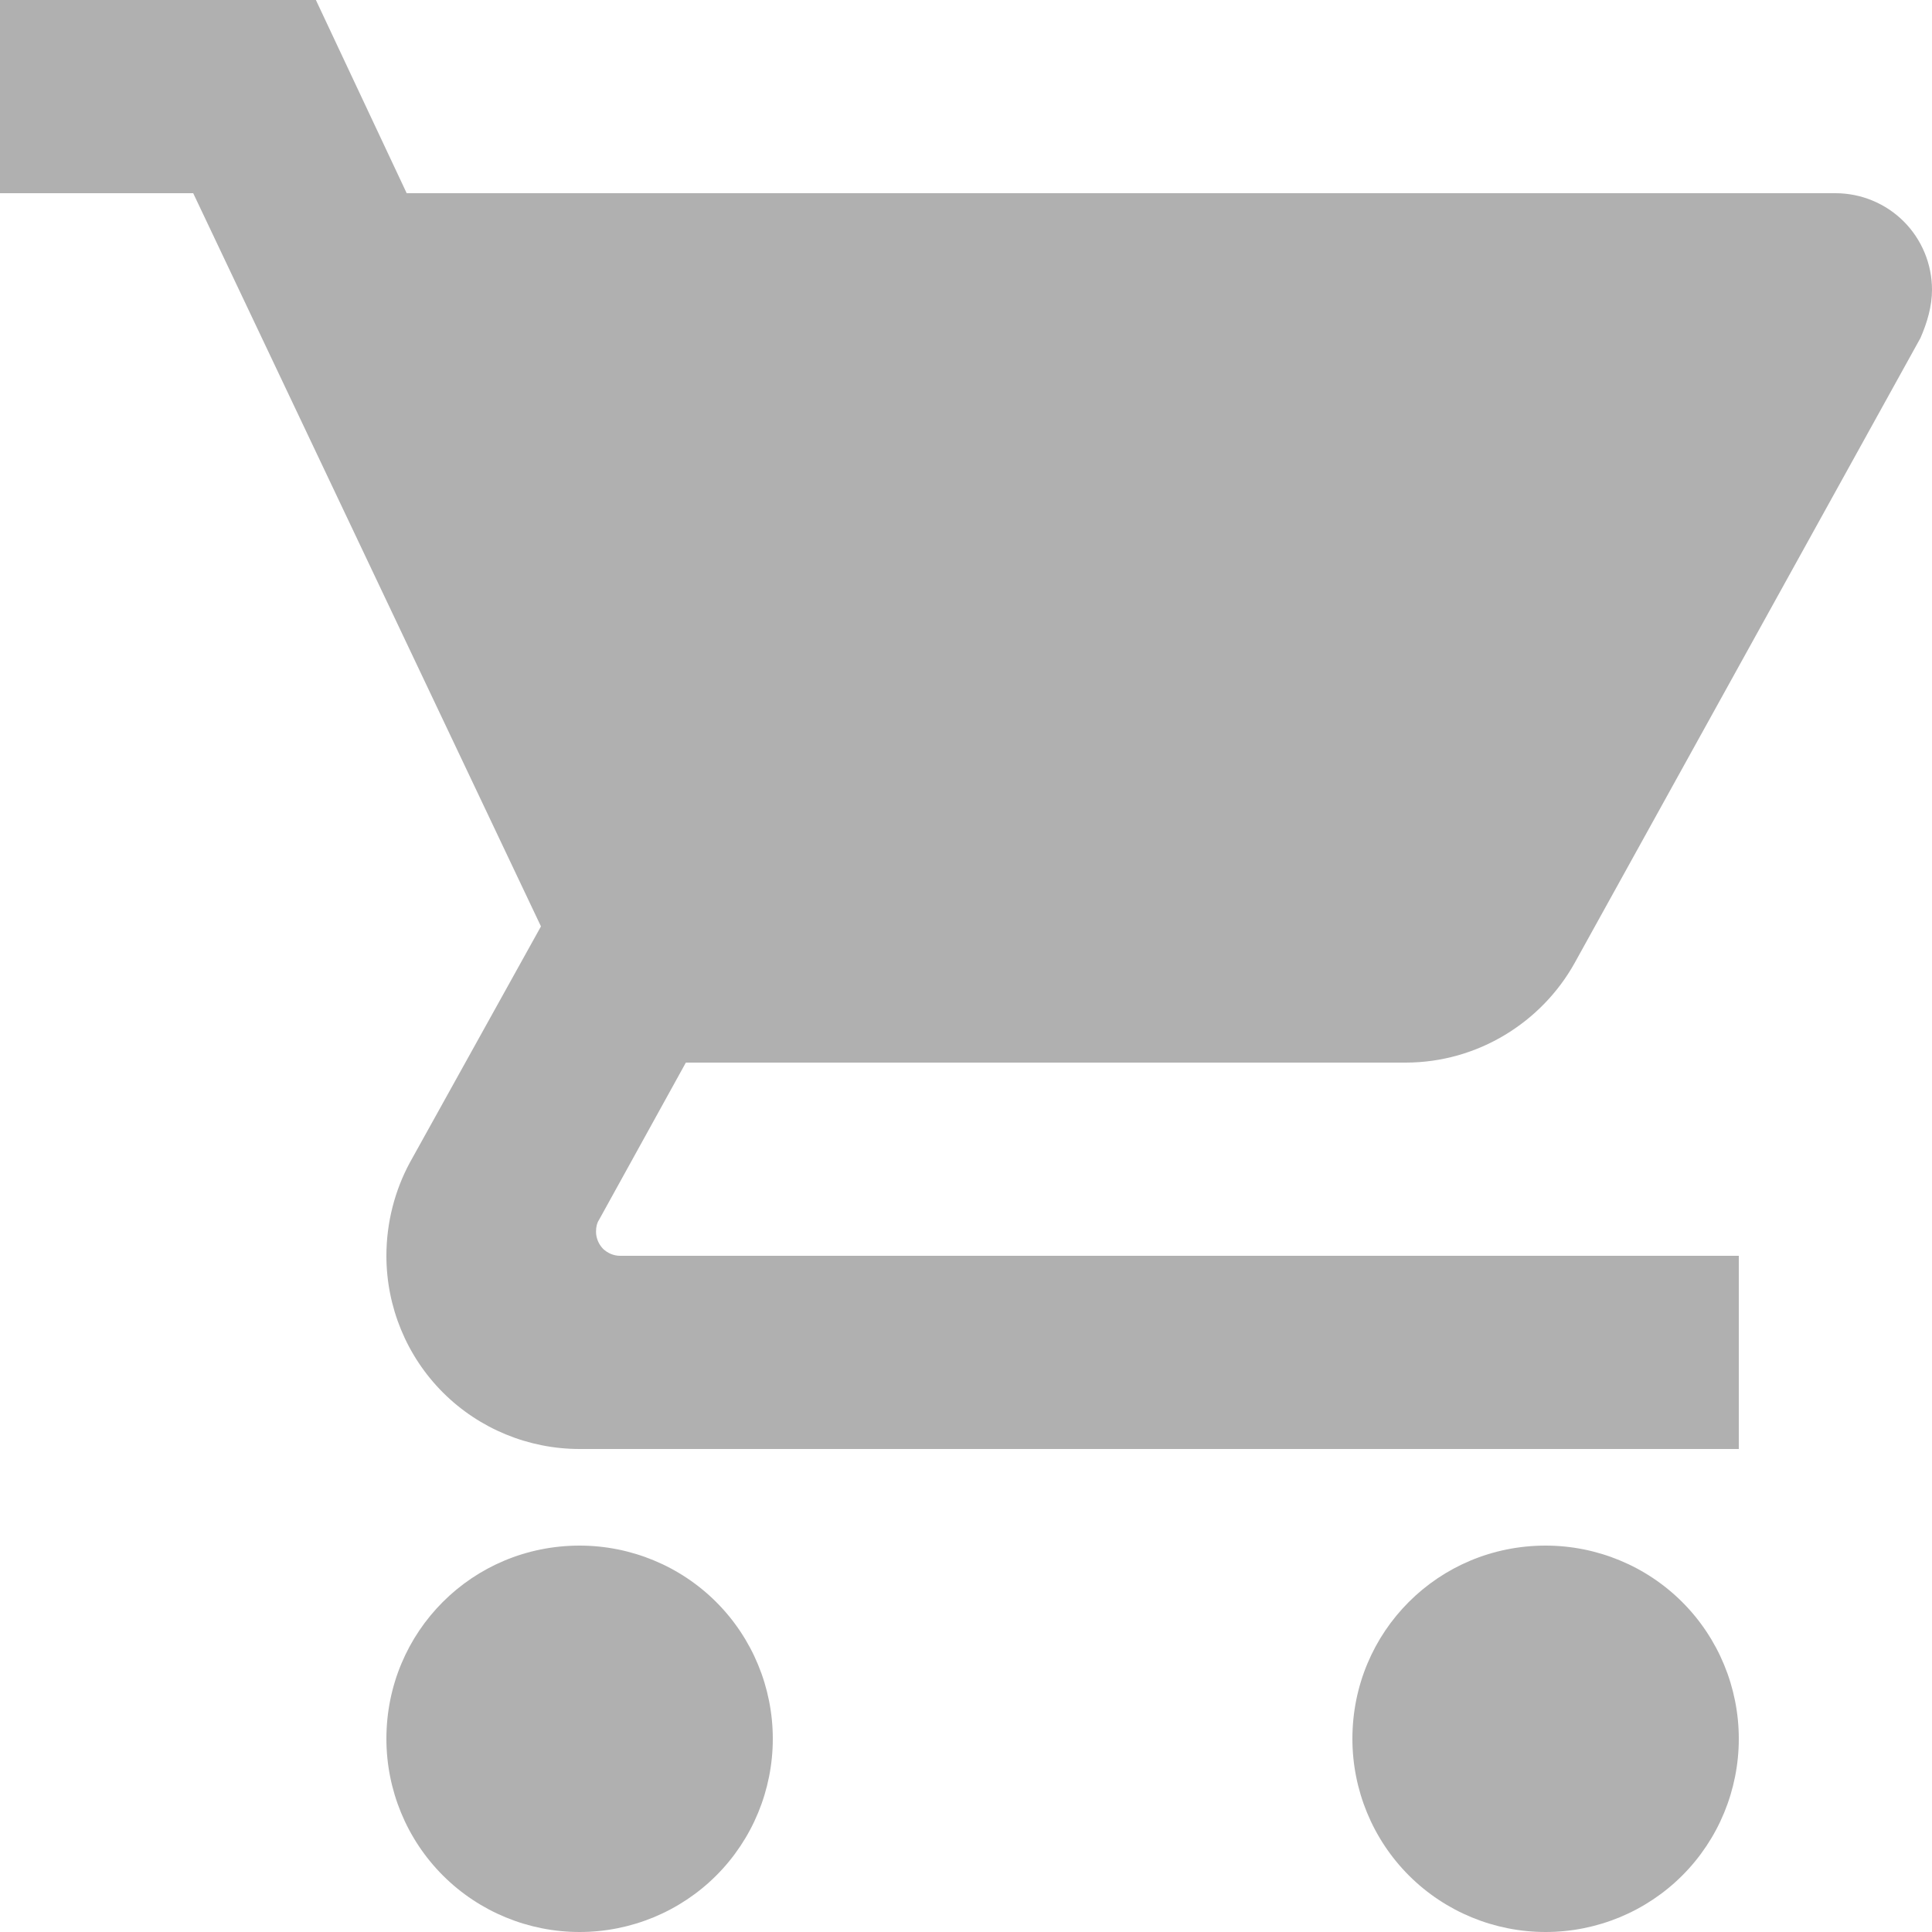
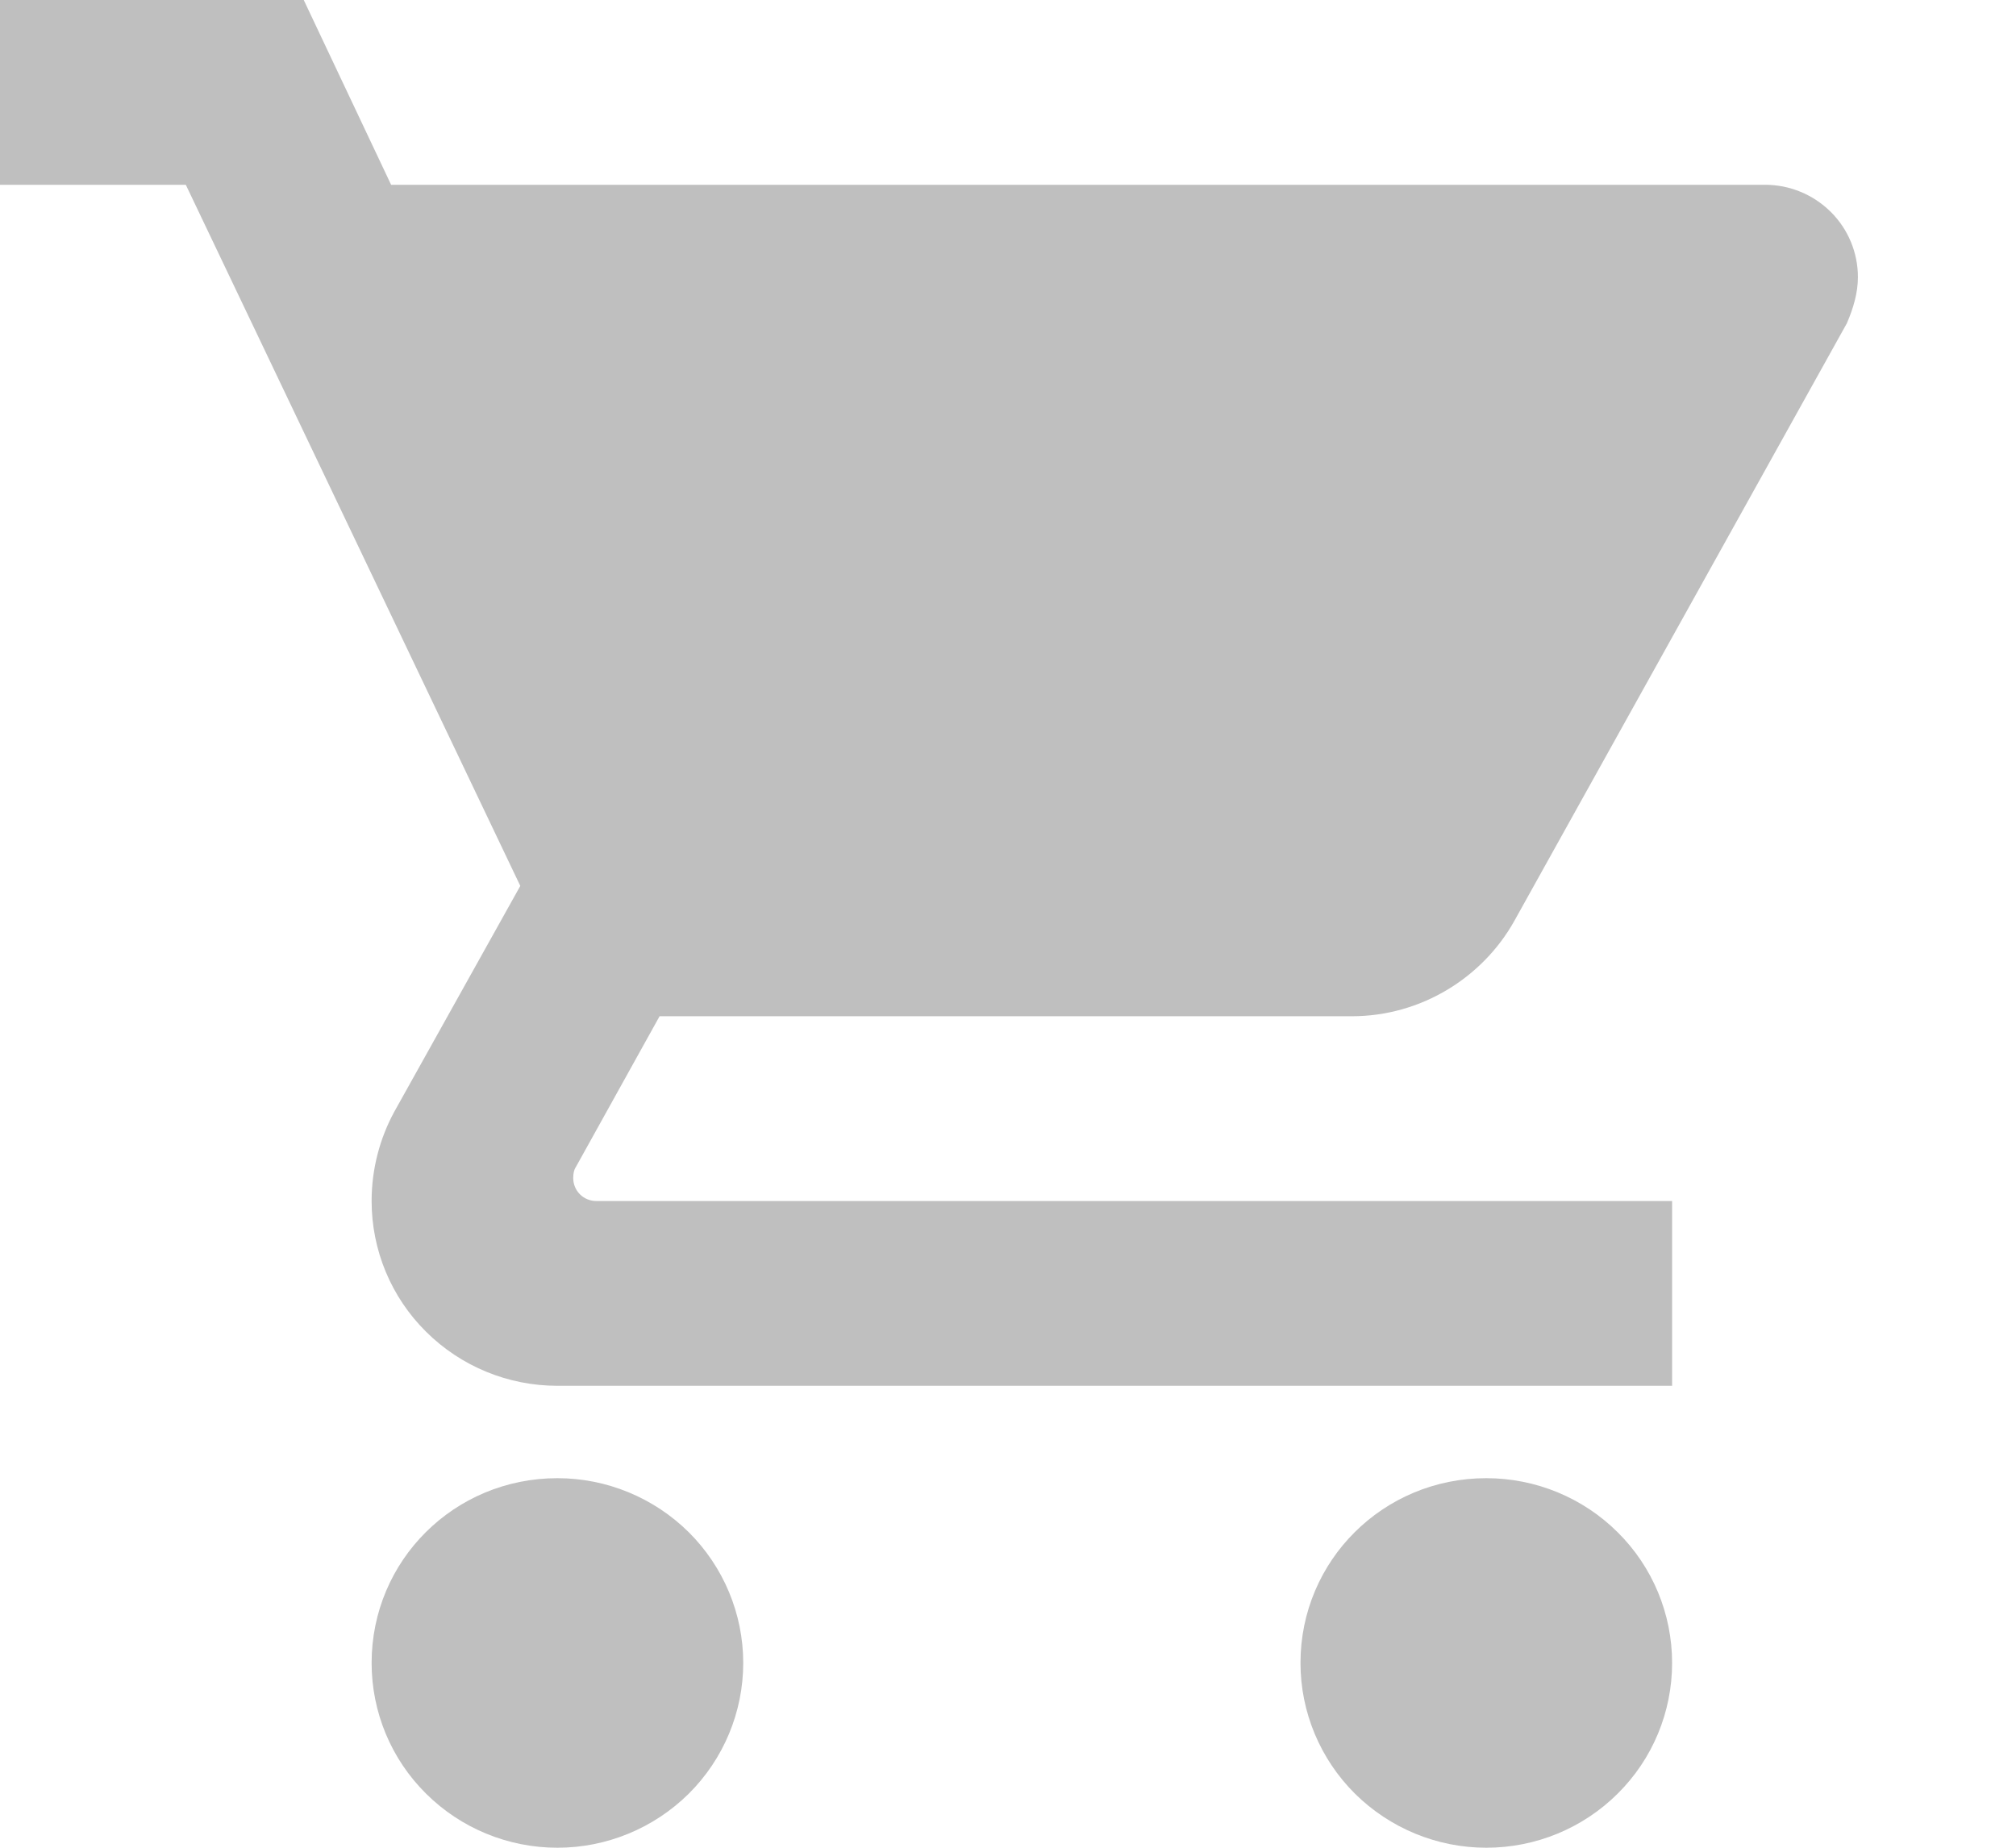
- <svg xmlns="http://www.w3.org/2000/svg" width="8" height="8" viewBox="0 0 8 8" fill="none">
-   <path d="M6.4 6.4C5.956 6.4 5.6 6.756 5.6 7.2C5.6 7.412 5.684 7.616 5.834 7.766C5.984 7.916 6.188 8 6.4 8C6.612 8 6.816 7.916 6.966 7.766C7.116 7.616 7.2 7.412 7.2 7.2C7.2 6.988 7.116 6.784 6.966 6.634C6.816 6.484 6.612 6.4 6.4 6.4ZM0 0V0.8H0.8L2.24 3.836L1.696 4.816C1.636 4.928 1.6 5.06 1.6 5.2C1.6 5.412 1.684 5.616 1.834 5.766C1.984 5.916 2.188 6 2.4 6H7.2V5.2H2.568C2.541 5.2 2.516 5.189 2.497 5.171C2.479 5.152 2.468 5.127 2.468 5.1C2.468 5.08 2.472 5.064 2.48 5.052L2.84 4.4H5.82C6.12 4.4 6.384 4.232 6.52 3.988L7.952 1.4C7.98 1.336 8 1.268 8 1.2C8 1.094 7.958 0.992 7.883 0.917C7.808 0.842 7.706 0.8 7.6 0.8H1.684L1.308 0M2.4 6.4C1.956 6.4 1.6 6.756 1.6 7.2C1.6 7.412 1.684 7.616 1.834 7.766C1.984 7.916 2.188 8 2.4 8C2.612 8 2.816 7.916 2.966 7.766C3.116 7.616 3.2 7.412 3.2 7.2C3.2 6.988 3.116 6.784 2.966 6.634C2.816 6.484 2.612 6.4 2.4 6.4Z" fill="#B0B0B0" />
+ <svg xmlns="http://www.w3.org/2000/svg" width="12" height="11" viewBox="0 0 12 11" fill="none">
+   <path d="M8.847 8.8C8.234 8.8 7.741 9.29 7.741 9.9C7.741 10.192 7.858 10.472 8.065 10.678C8.273 10.884 8.554 11 8.847 11C9.141 11 9.422 10.884 9.629 10.678C9.837 10.472 9.953 10.192 9.953 9.9C9.953 9.608 9.837 9.328 9.629 9.122C9.422 8.916 9.141 8.8 8.847 8.8ZM0 0V1.1H1.106L3.097 5.274L2.345 6.622C2.262 6.776 2.212 6.957 2.212 7.15C2.212 7.442 2.328 7.722 2.536 7.928C2.743 8.134 3.024 8.25 3.318 8.25H9.953V7.15H3.55C3.513 7.15 3.478 7.136 3.452 7.11C3.426 7.084 3.412 7.049 3.412 7.013C3.412 6.985 3.417 6.963 3.428 6.947L3.926 6.05H8.046C8.46 6.05 8.825 5.819 9.013 5.484L10.993 1.925C11.031 1.837 11.059 1.744 11.059 1.65C11.059 1.504 11.001 1.364 10.897 1.261C10.793 1.158 10.653 1.1 10.506 1.1H2.328L1.808 0M3.318 8.8C2.704 8.8 2.212 9.29 2.212 9.9C2.212 10.192 2.328 10.472 2.536 10.678C2.743 10.884 3.024 11 3.318 11C3.611 11 3.892 10.884 4.1 10.678C4.307 10.472 4.424 10.192 4.424 9.9C4.424 9.608 4.307 9.328 4.1 9.122C3.892 8.916 3.611 8.8 3.318 8.8Z" fill="#BFBFBF" />
</svg>
